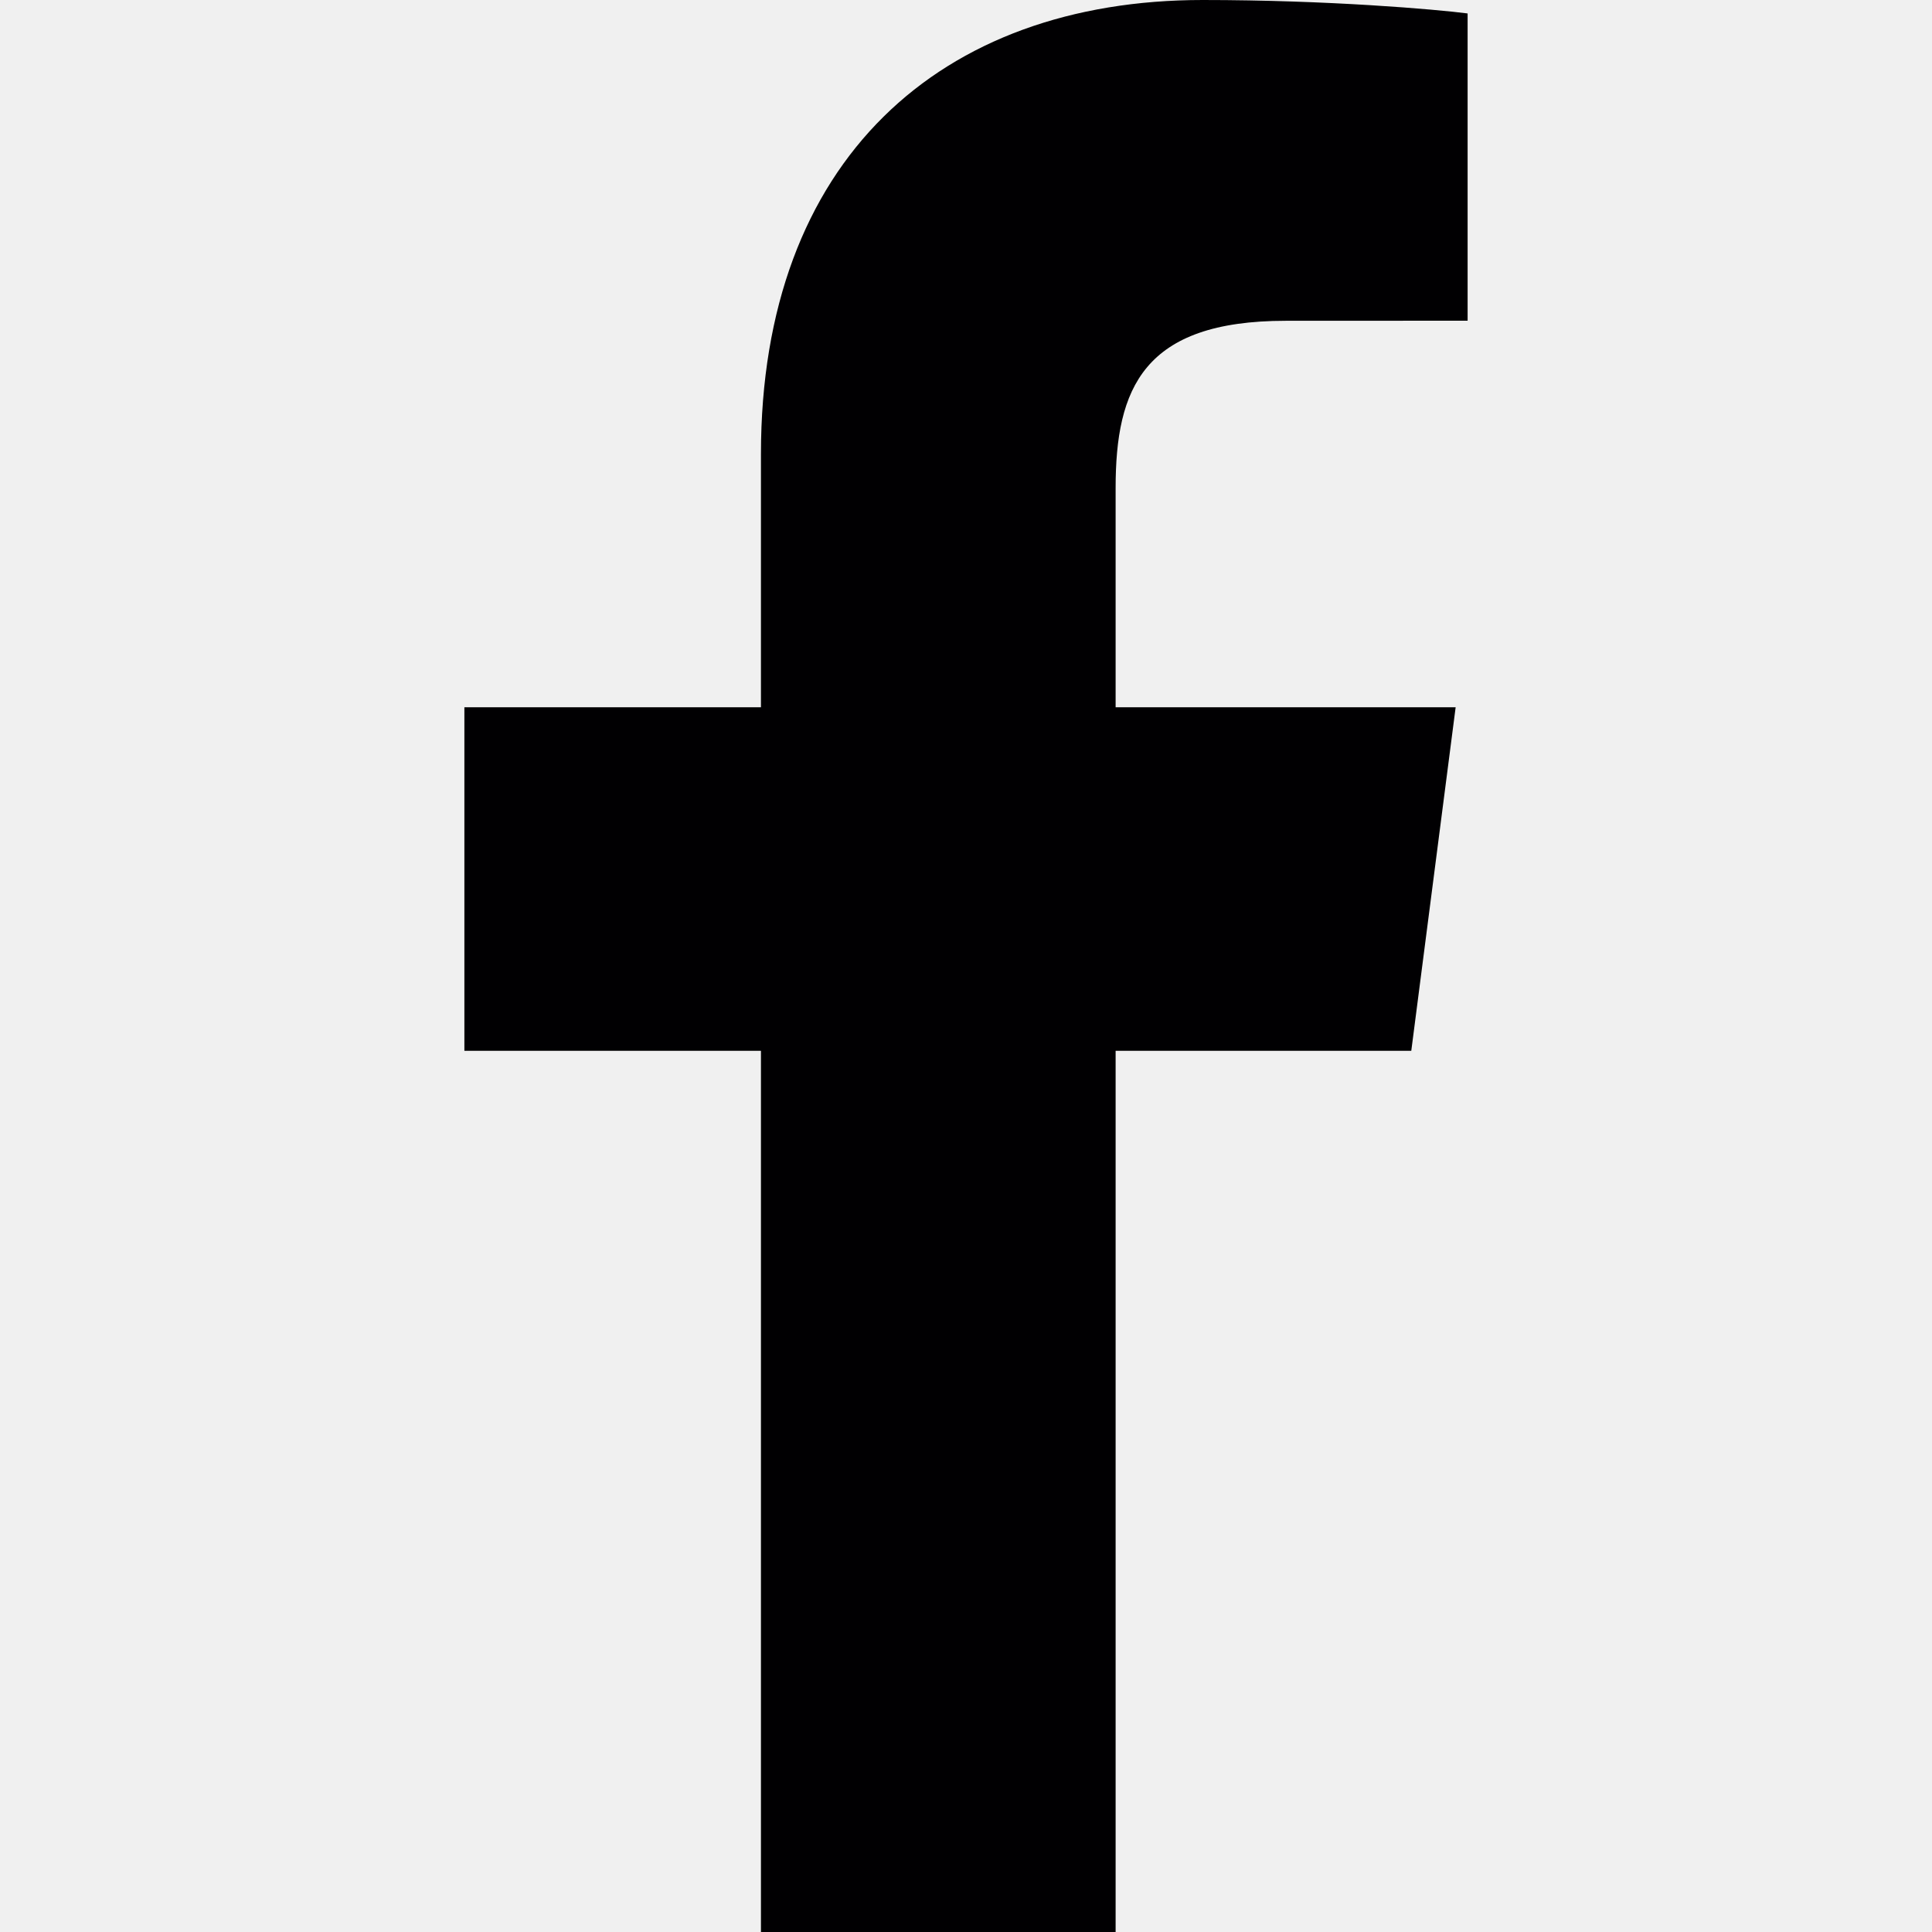
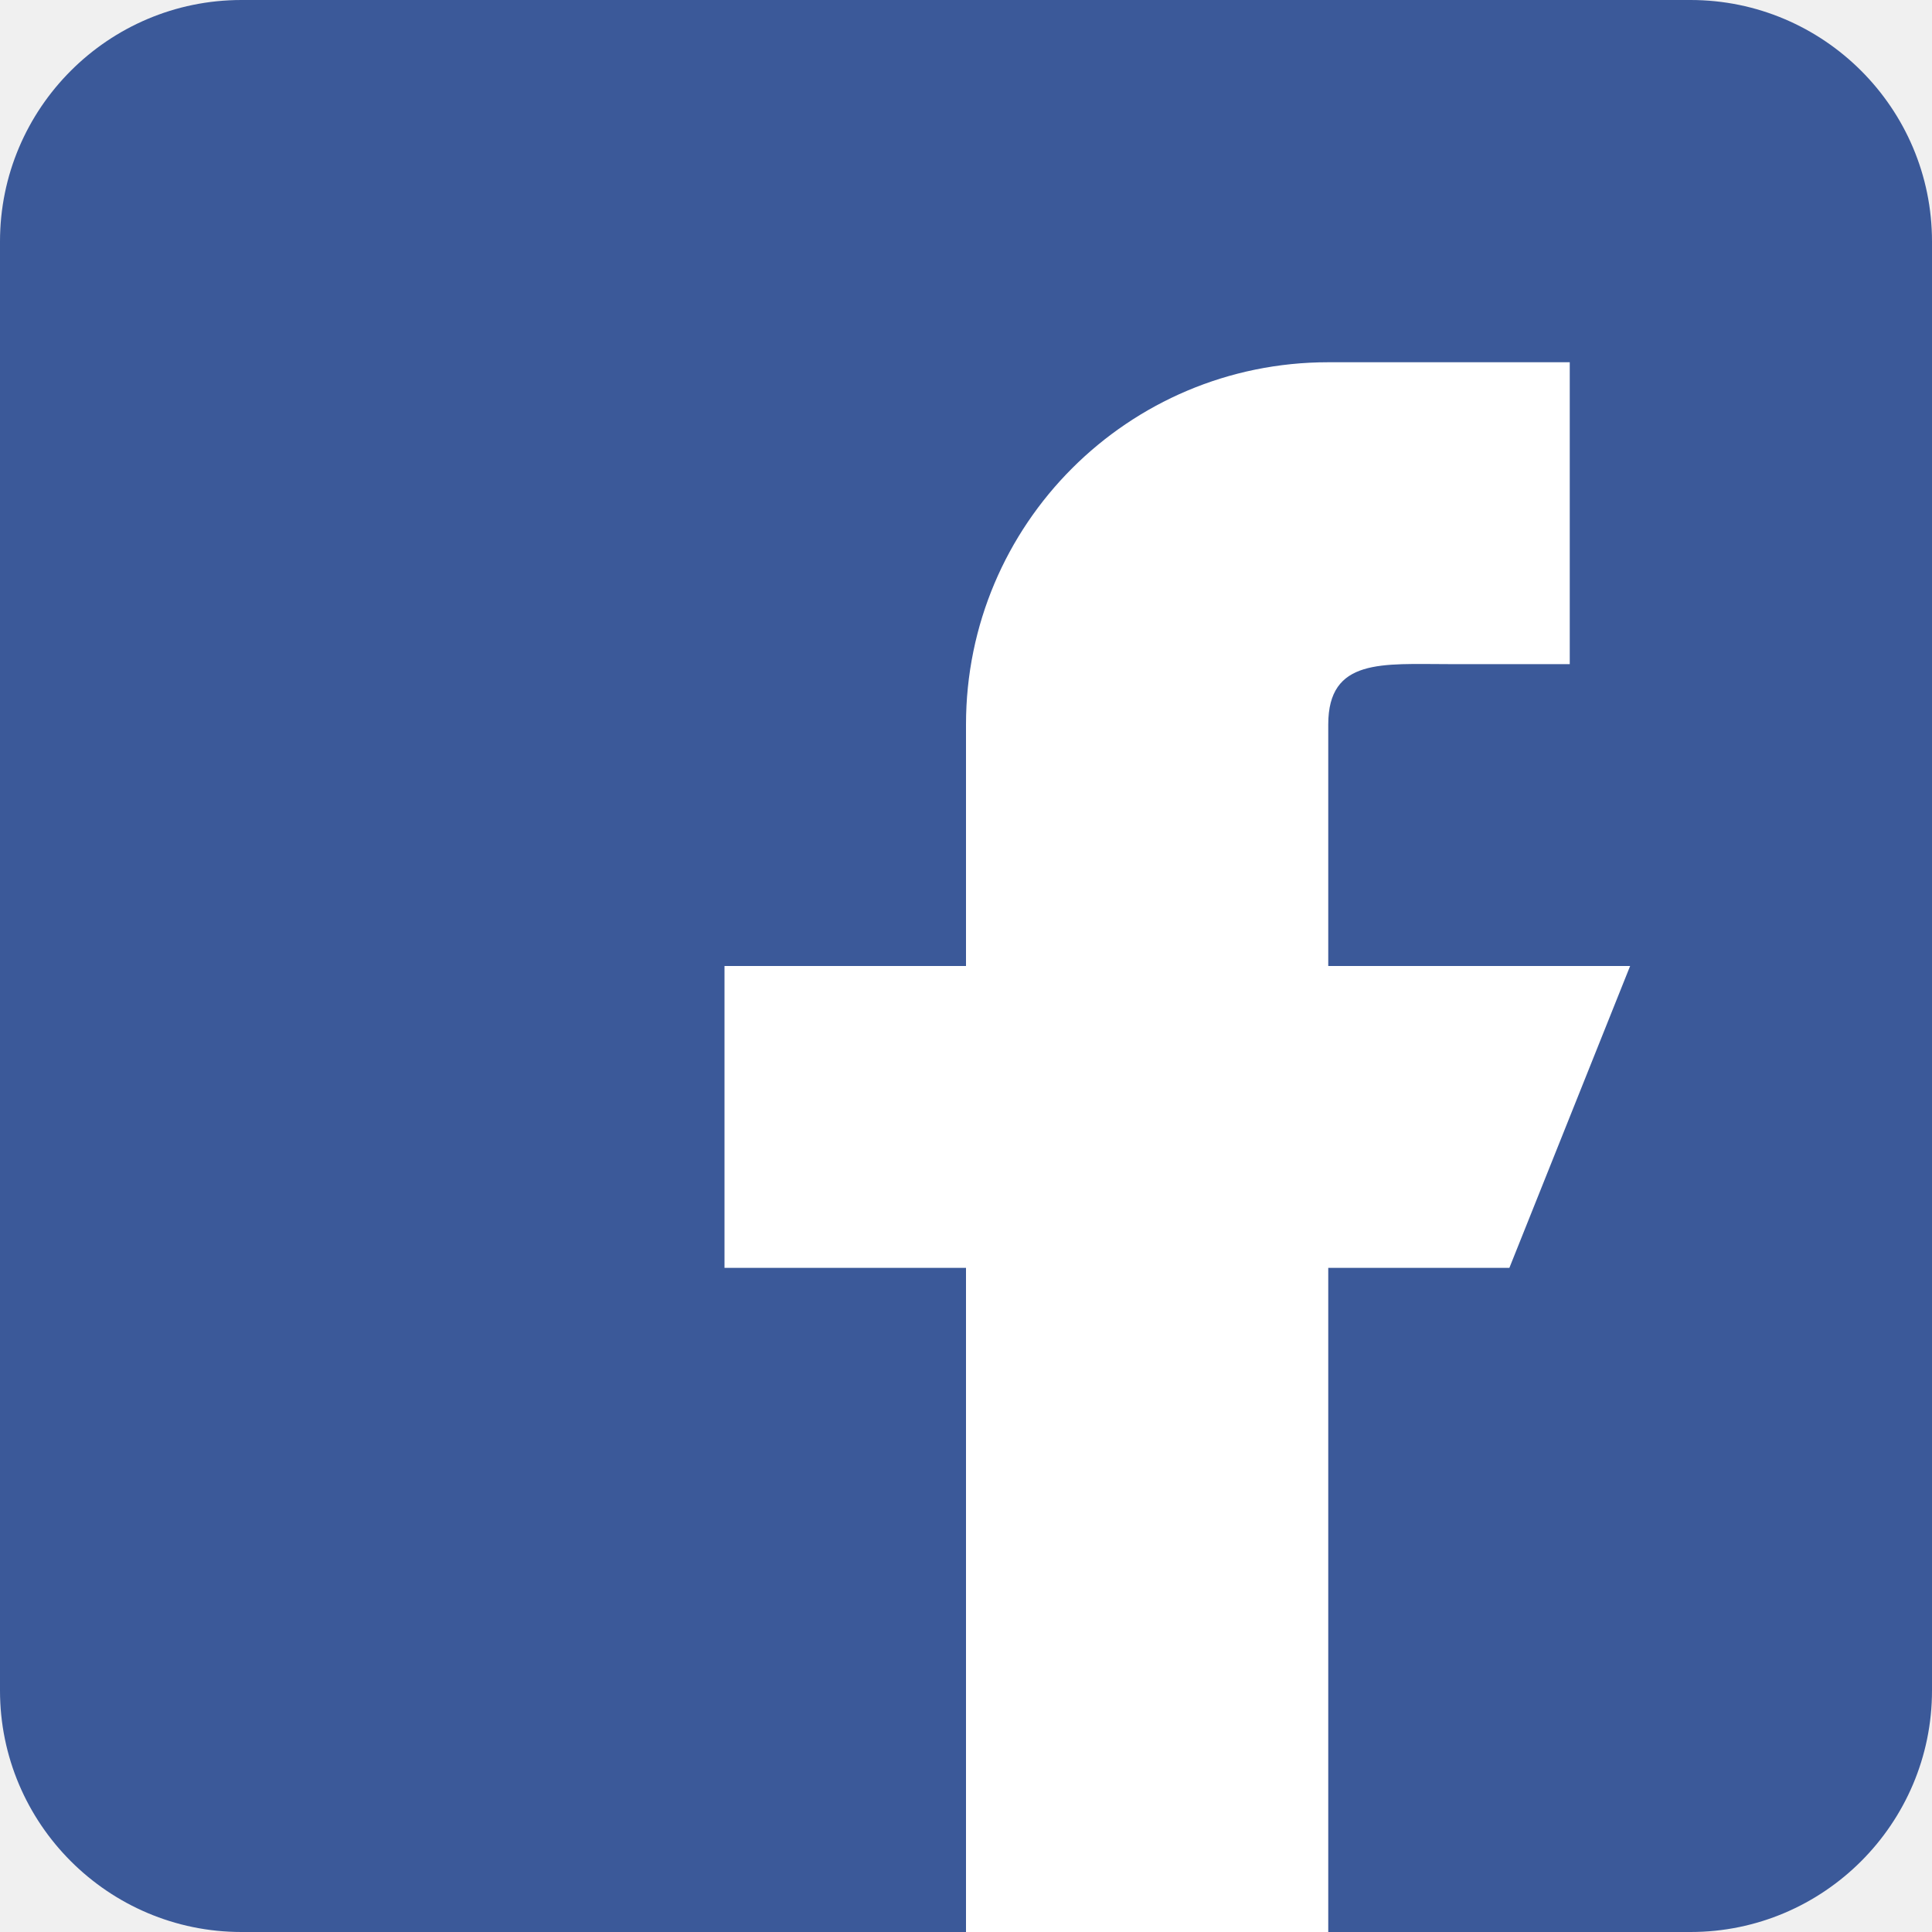
- <svg xmlns="http://www.w3.org/2000/svg" version="1.1" id="Capa_1" x="0px" y="0px" viewBox="0 0 155.139 155.139" style="enable-background:new 0 0 155.139 155.139;" xml:space="preserve">
-   <g>
-     <path id="f_1_" style="fill:#010002;" d="M89.584,155.139V84.378h23.742l3.562-27.585H89.584V39.184   c0-7.984,2.208-13.425,13.67-13.425l14.595-0.006V1.08C115.325,0.752,106.661,0,96.577,0C75.52,0,61.104,12.853,61.104,36.452   v20.341H37.29v27.585h23.814v70.761H89.584z" />
-   </g>
-   <g>
- </g>
-   <g>
- </g>
-   <g>
- </g>
-   <g>
- </g>
-   <g>
- </g>
-   <g>
- </g>
-   <g>
- </g>
-   <g>
- </g>
-   <g>
- </g>
-   <g>
- </g>
-   <g>
- </g>
-   <g>
- </g>
-   <g>
- </g>
-   <g>
- </g>
-   <g>
- </g>
+ <svg xmlns="http://www.w3.org/2000/svg" enable-background="new 0 0 24 24" height="512" viewBox="0 0 24 24" width="512">
+   <path d="m21 0h-18c-1.655 0-3 1.345-3 3v18c0 1.654 1.345 3 3 3h18c1.654 0 3-1.346 3-3v-18c0-1.655-1.346-3-3-3z" fill="#3b5999" />
+   <path d="m16.5 12v-3c0-.828.672-.75 1.5-.75h1.5v-3.75h-3c-2.486 0-4.5 2.014-4.5 4.5v3h-3v3.75h3v8.25h4.5v-8.25h2.25l1.5-3.75z" fill="#fff" />
</svg>
